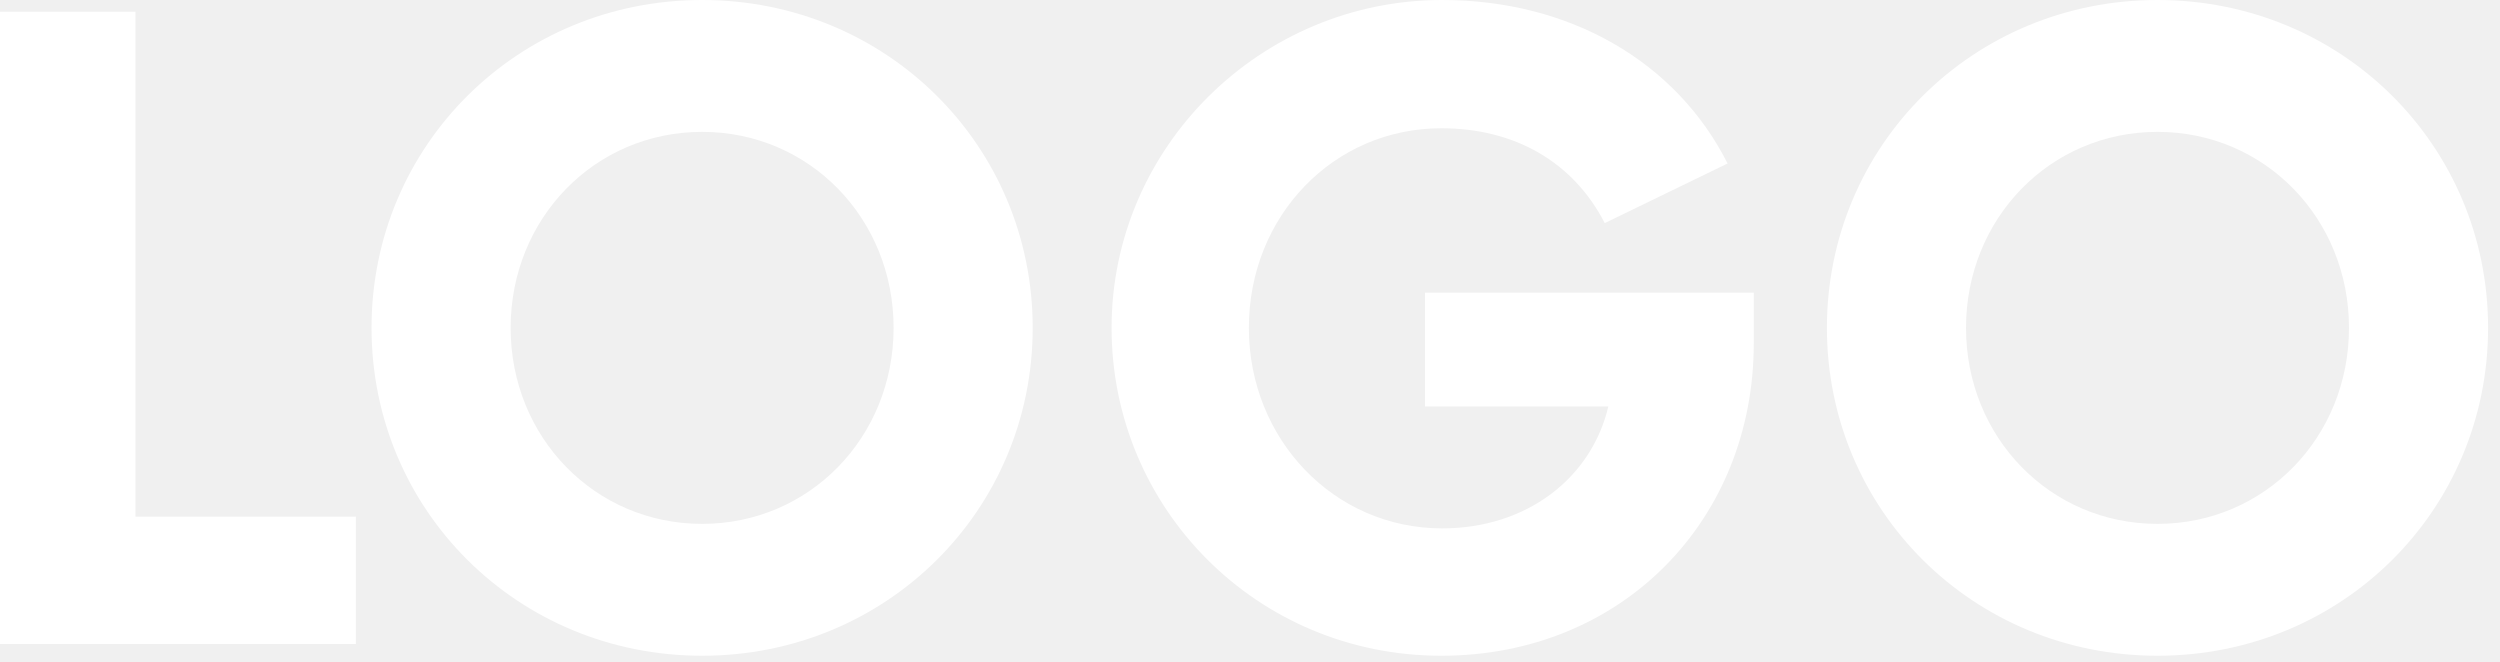
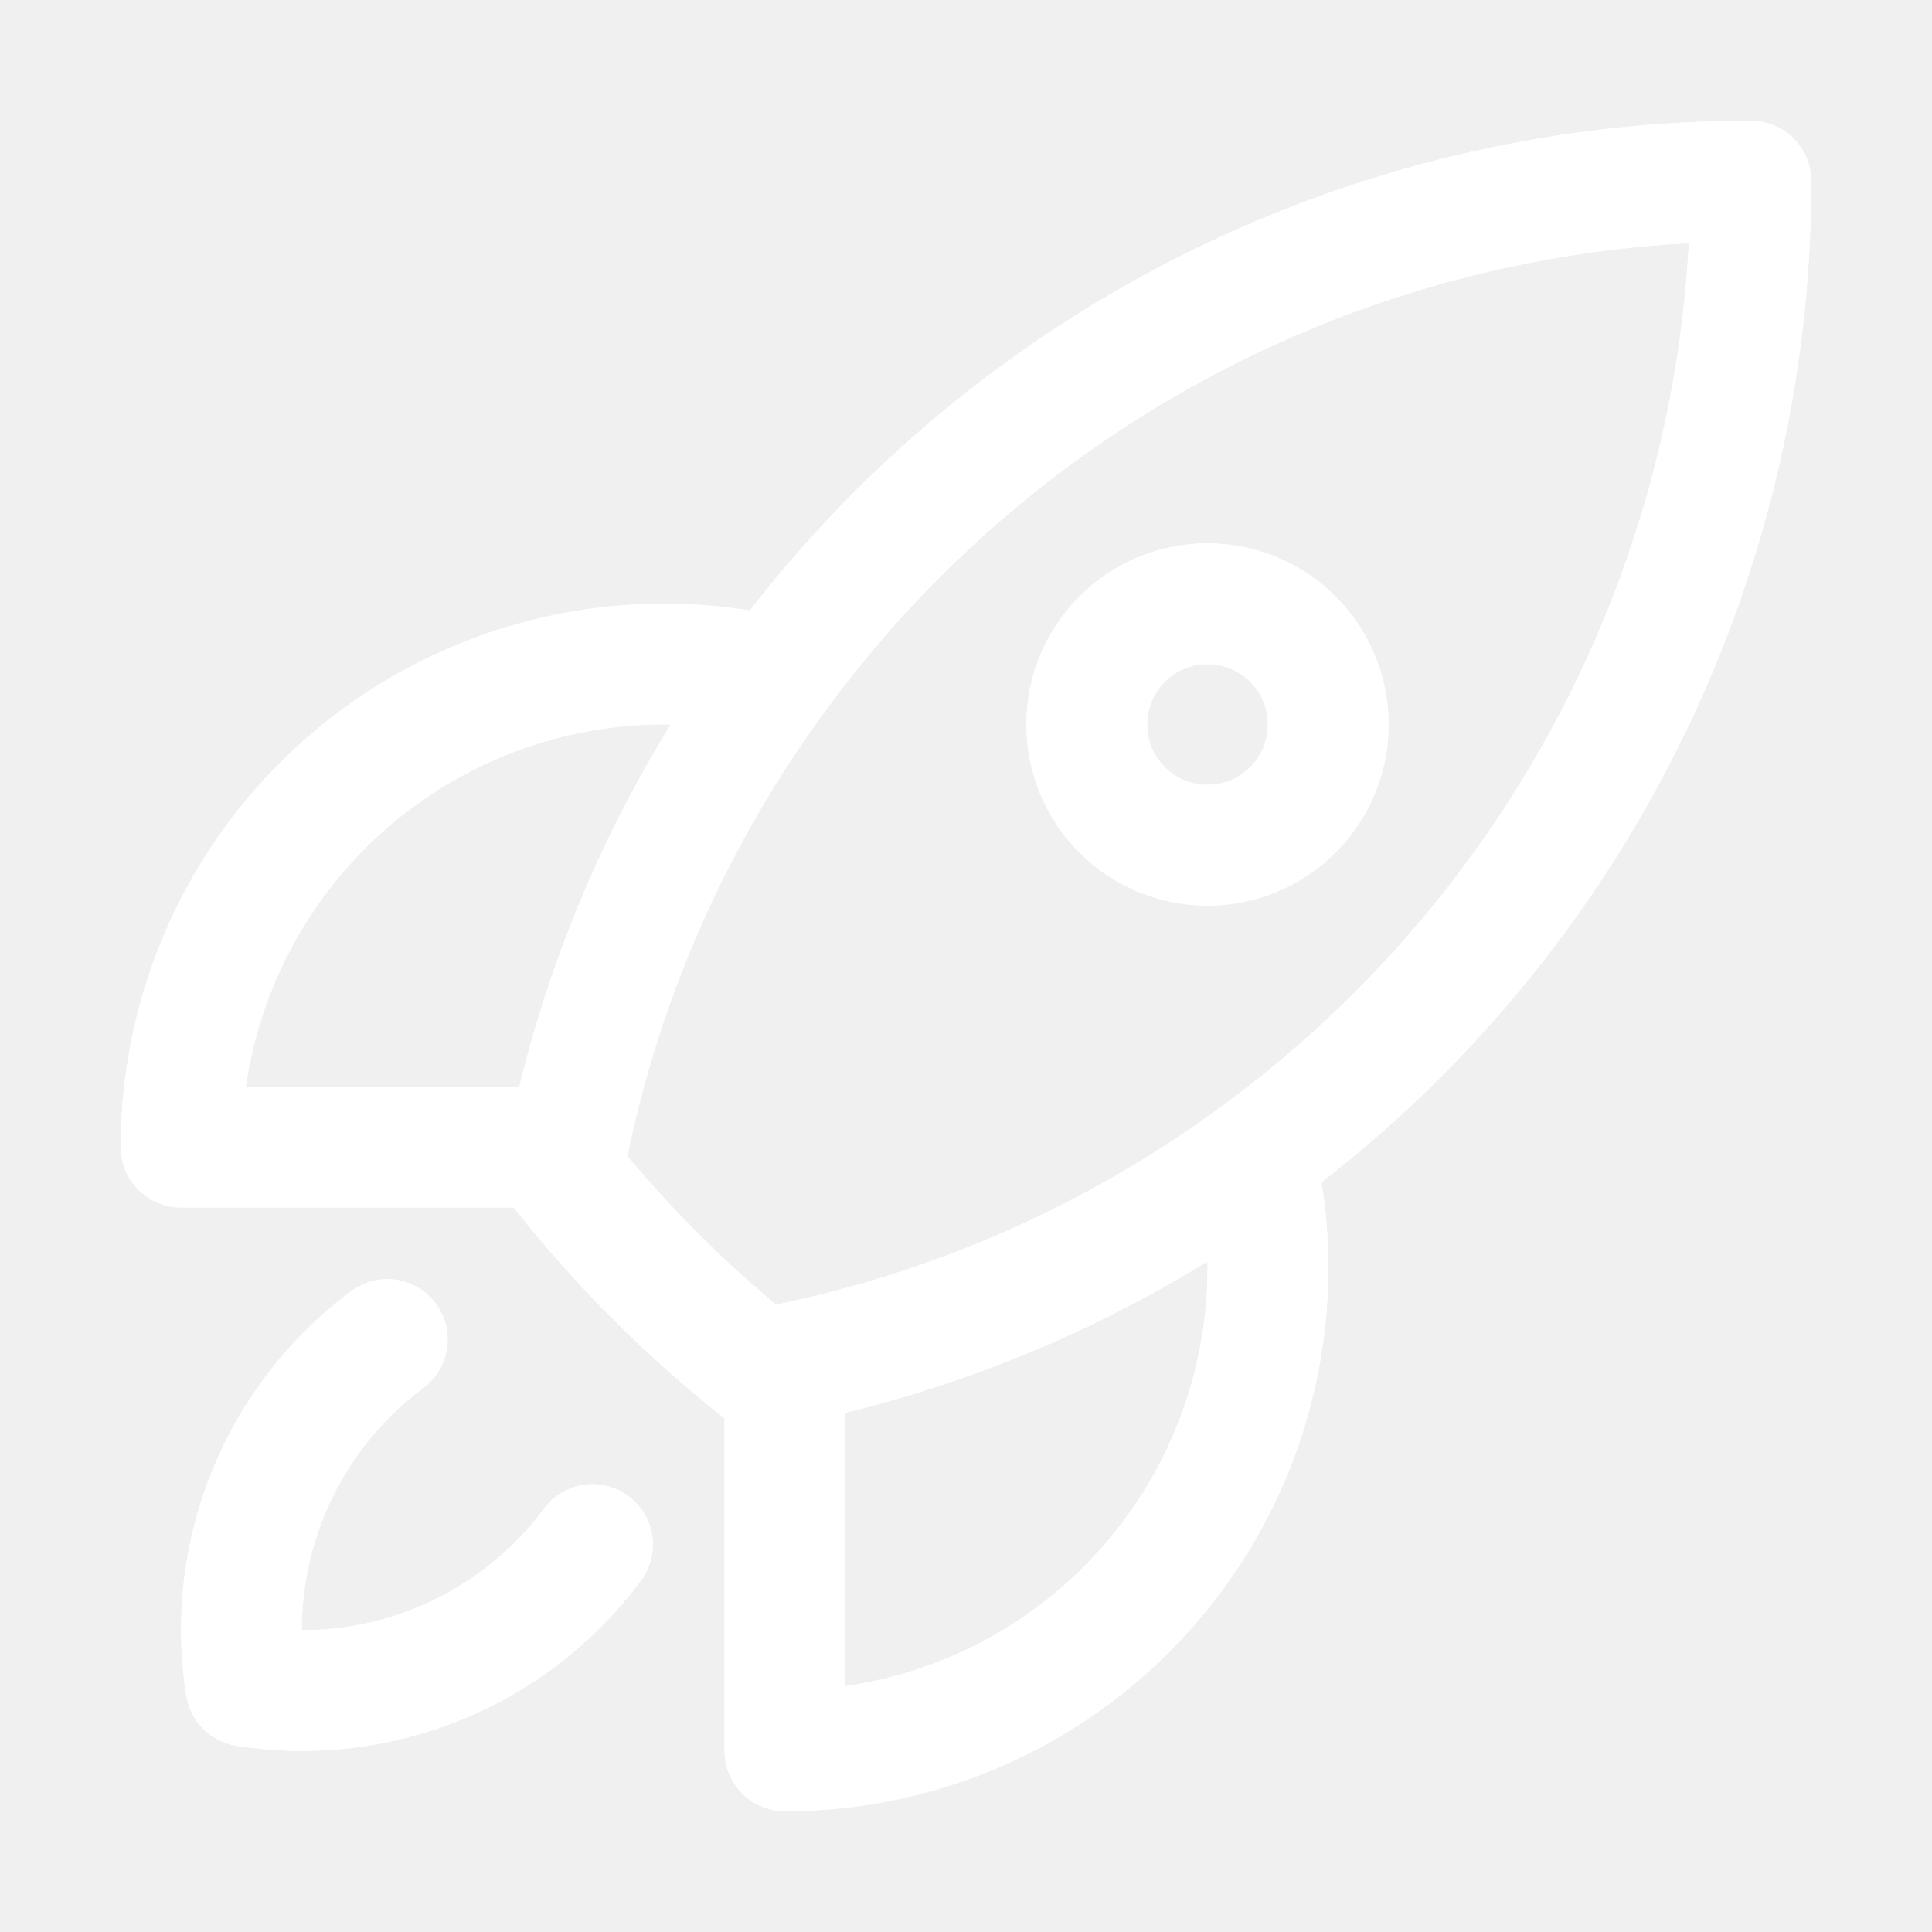
- <svg xmlns="http://www.w3.org/2000/svg" width="155" height="41" viewBox="0 0 155 41" fill="none">
-   <path d="M0 0.728V39.928H22.064V32.032H8.4V0.728H0Z" fill="white" />
-   <path d="M64.027 20.328C64.027 9.016 54.955 0 43.531 0C32.107 0 23.035 9.016 23.035 20.328C23.035 31.64 32.107 40.656 43.531 40.656C54.955 40.656 64.027 31.64 64.027 20.328ZM55.403 20.328C55.403 27.104 50.195 32.48 43.531 32.48C36.867 32.48 31.659 27.104 31.659 20.328C31.659 13.552 36.867 8.176 43.531 8.176C50.195 8.176 55.403 13.552 55.403 20.328Z" fill="white" />
-   <path d="M107.11 10.136C103.918 3.808 97.31 0 89.414 0C78.158 0 68.918 9.128 68.918 20.328C68.918 31.528 77.934 40.656 89.358 40.656C100.558 40.656 108.734 32.256 108.734 21.28V18.144H88.35V25.2H99.718C98.654 29.68 94.622 32.76 89.414 32.76C82.694 32.76 77.43 27.216 77.43 20.328C77.43 13.384 82.694 7.952 89.358 7.952C93.894 7.952 97.534 10.024 99.494 13.832L107.11 10.136Z" fill="white" />
-   <path d="M154.261 20.328C154.261 9.016 145.189 0 133.765 0C122.341 0 113.269 9.016 113.269 20.328C113.269 31.64 122.341 40.656 133.765 40.656C145.189 40.656 154.261 31.64 154.261 20.328ZM145.637 20.328C145.637 27.104 140.429 32.48 133.765 32.48C127.101 32.48 121.893 27.104 121.893 20.328C121.893 13.552 127.101 8.176 133.765 8.176C140.429 8.176 145.637 13.552 145.637 20.328Z" fill="white" />
+ <svg xmlns="http://www.w3.org/2000/svg" stroke="currentColor" fill="none" stroke-width="1.5" viewBox="0 0 24 24" aria-hidden="true" width="41px" height="41px" color="white" style="color: white">
+   <path stroke-linecap="round" stroke-linejoin="round" d="M15.59 14.37a6 6 0 0 1-5.84 7.38v-4.8m5.84-2.58a14.98 14.98 0 0 0 6.16-12.12A14.98 14.98 0 0 0 9.631 8.41m5.96 5.96a14.926 14.926 0 0 1-5.841 2.58m-.119-8.54a6 6 0 0 0-7.381 5.84h4.8m2.581-5.84a14.927 14.927 0 0 0-2.58 5.84m2.699 2.7c-.103.021-.207.041-.311.06a15.09 15.09 0 0 1-2.448-2.448 14.9 14.9 0 0 1 .06-.312m-2.24 2.39a4.493 4.493 0 0 0-1.757 4.306 4.493 4.493 0 0 0 4.306-1.758M16.5 9a1.5 1.5 0 1 1-3 0 1.5 1.5 0 0 1 3 0Z" />
+   <path stroke-linecap="round" stroke-linejoin="round" d="M15.59 14.37a6 6 0 0 1-5.84 7.38v-4.8m5.84-2.58a14.98 14.98 0 0 0 6.16-12.12A14.98 14.98 0 0 0 9.631 8.41m5.96 5.96a14.926 14.926 0 0 1-5.841 2.58m-.119-8.54a6 6 0 0 0-7.381 5.84h4.8m2.581-5.84a14.927 14.927 0 0 0-2.58 5.84m2.699 2.7c-.103.021-.207.041-.311.06a15.09 15.09 0 0 1-2.448-2.448 14.9 14.9 0 0 1 .06-.312m-2.24 2.39a4.493 4.493 0 0 0-1.757 4.306 4.493 4.493 0 0 0 4.306-1.758M16.5 9a1.5 1.5 0 1 1-3 0 1.5 1.5 0 0 1 3 0Z" />
</svg>
